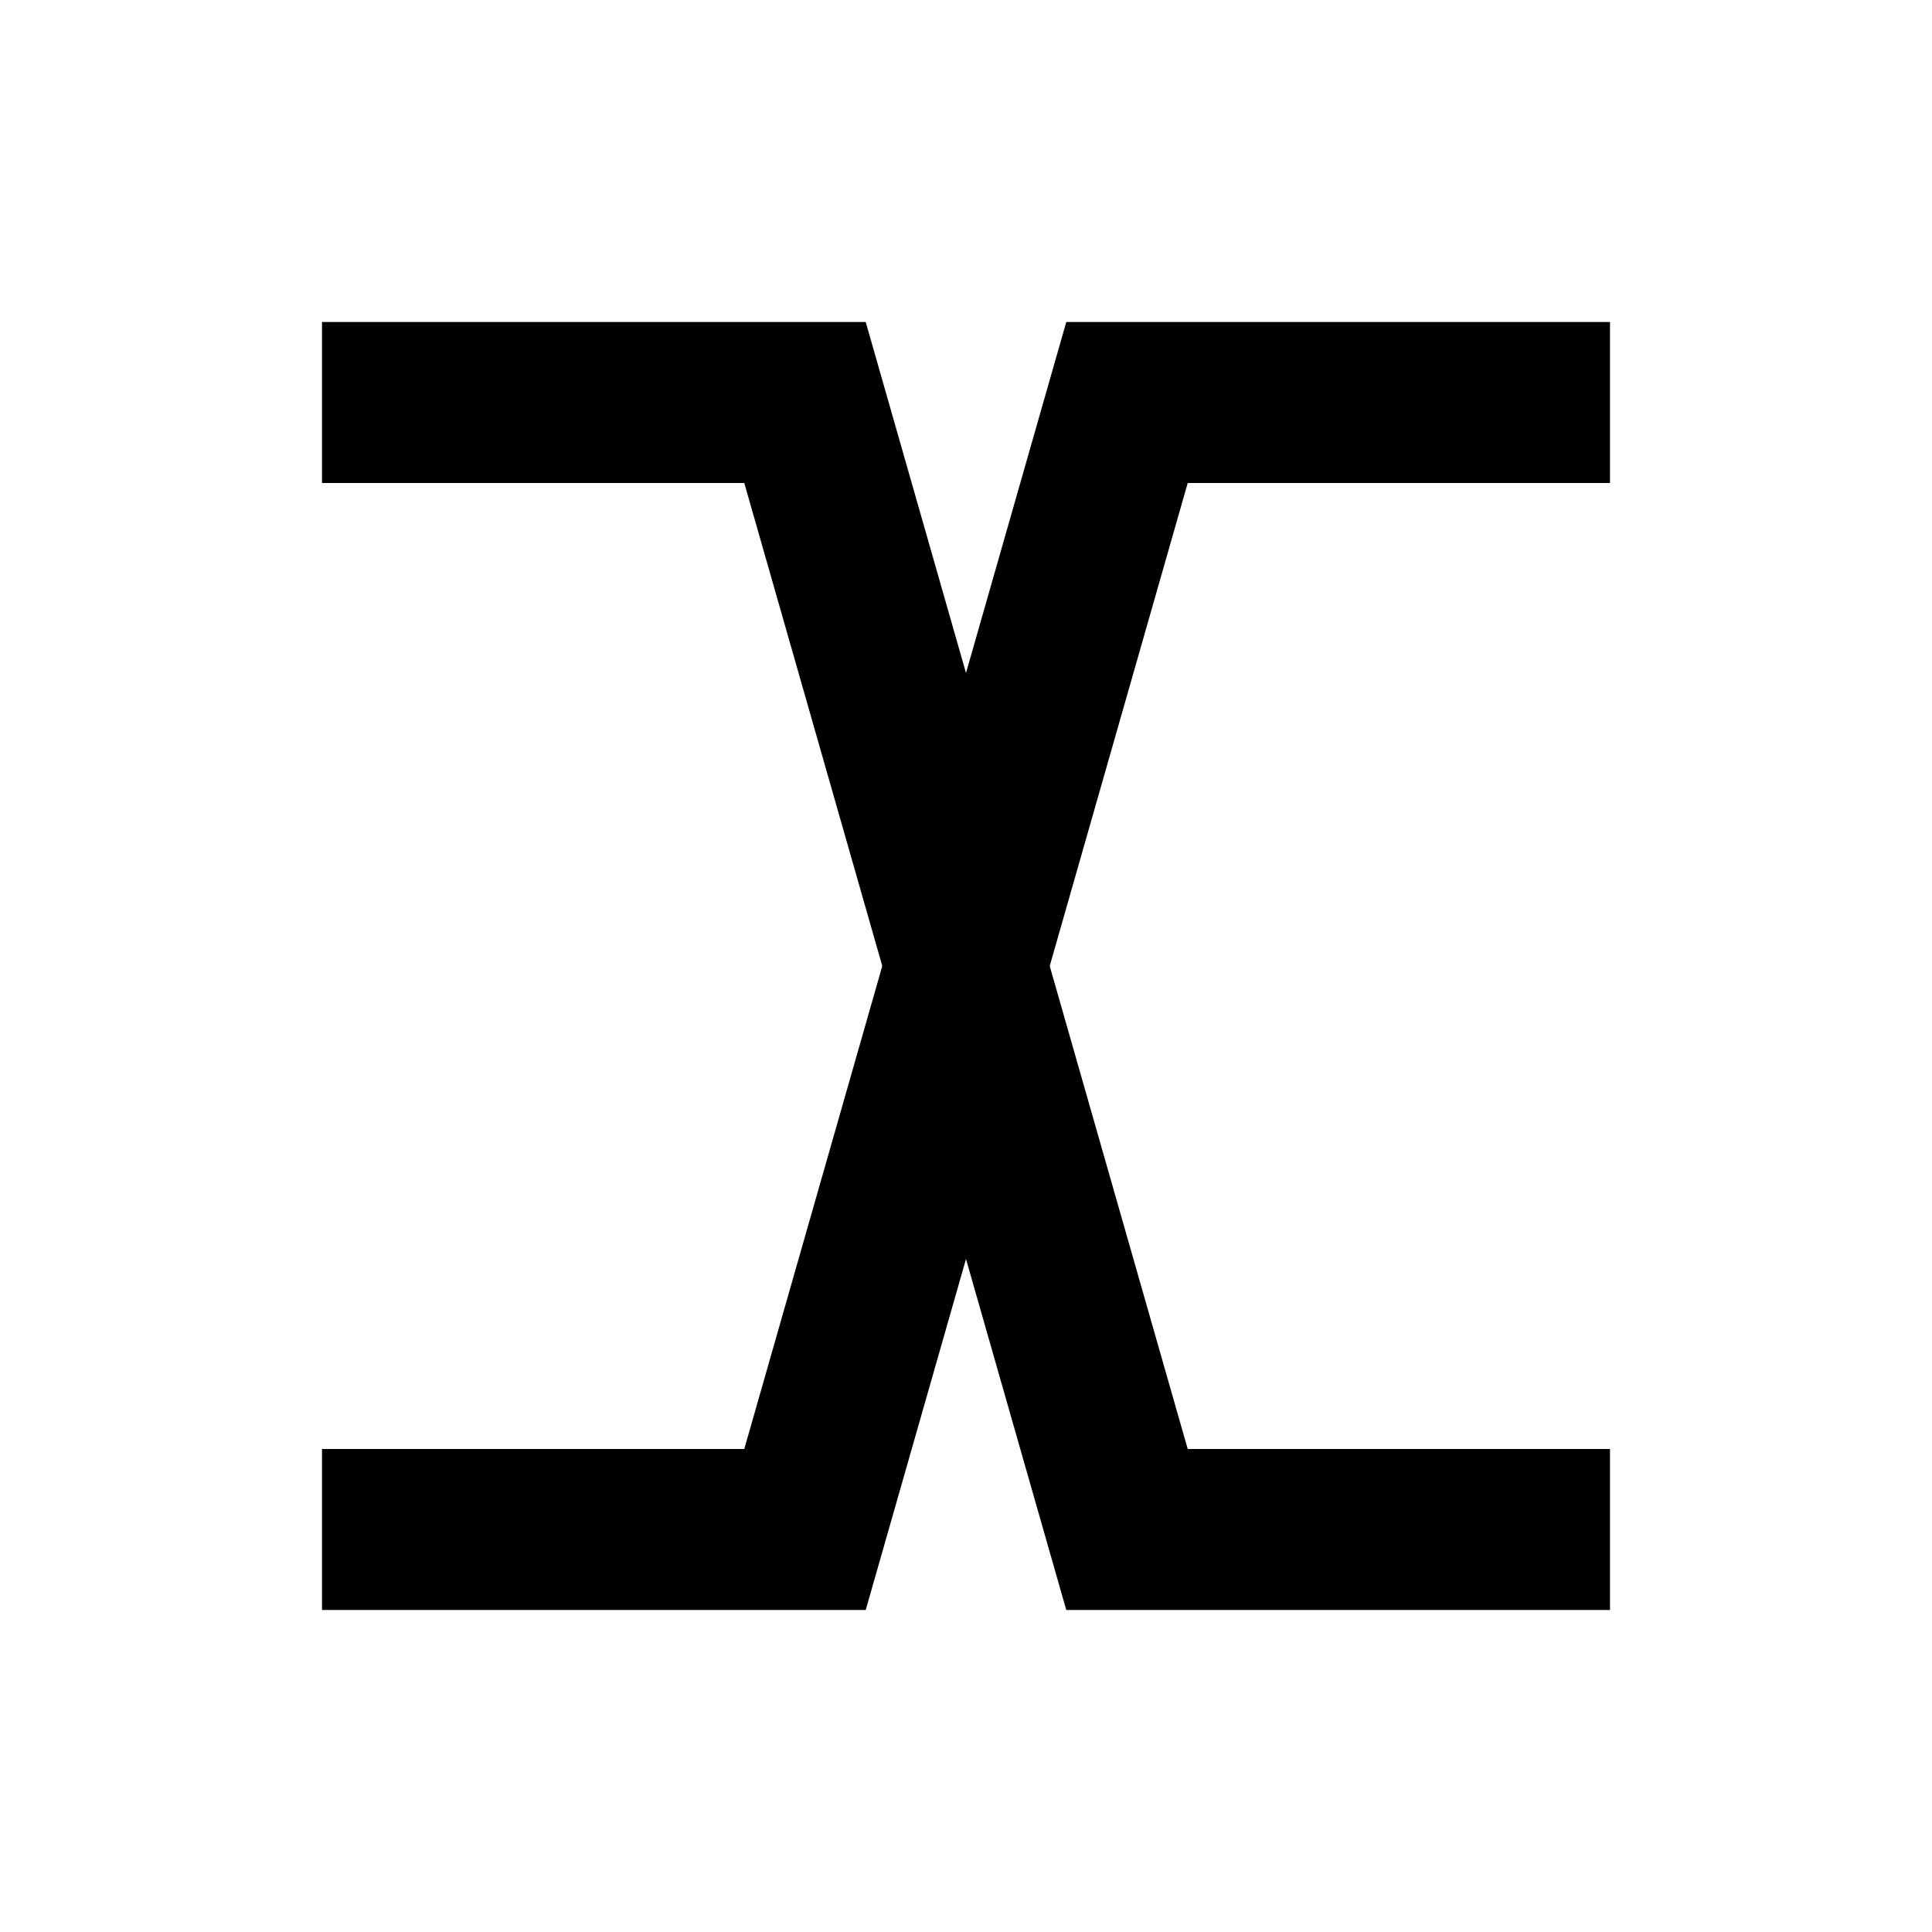
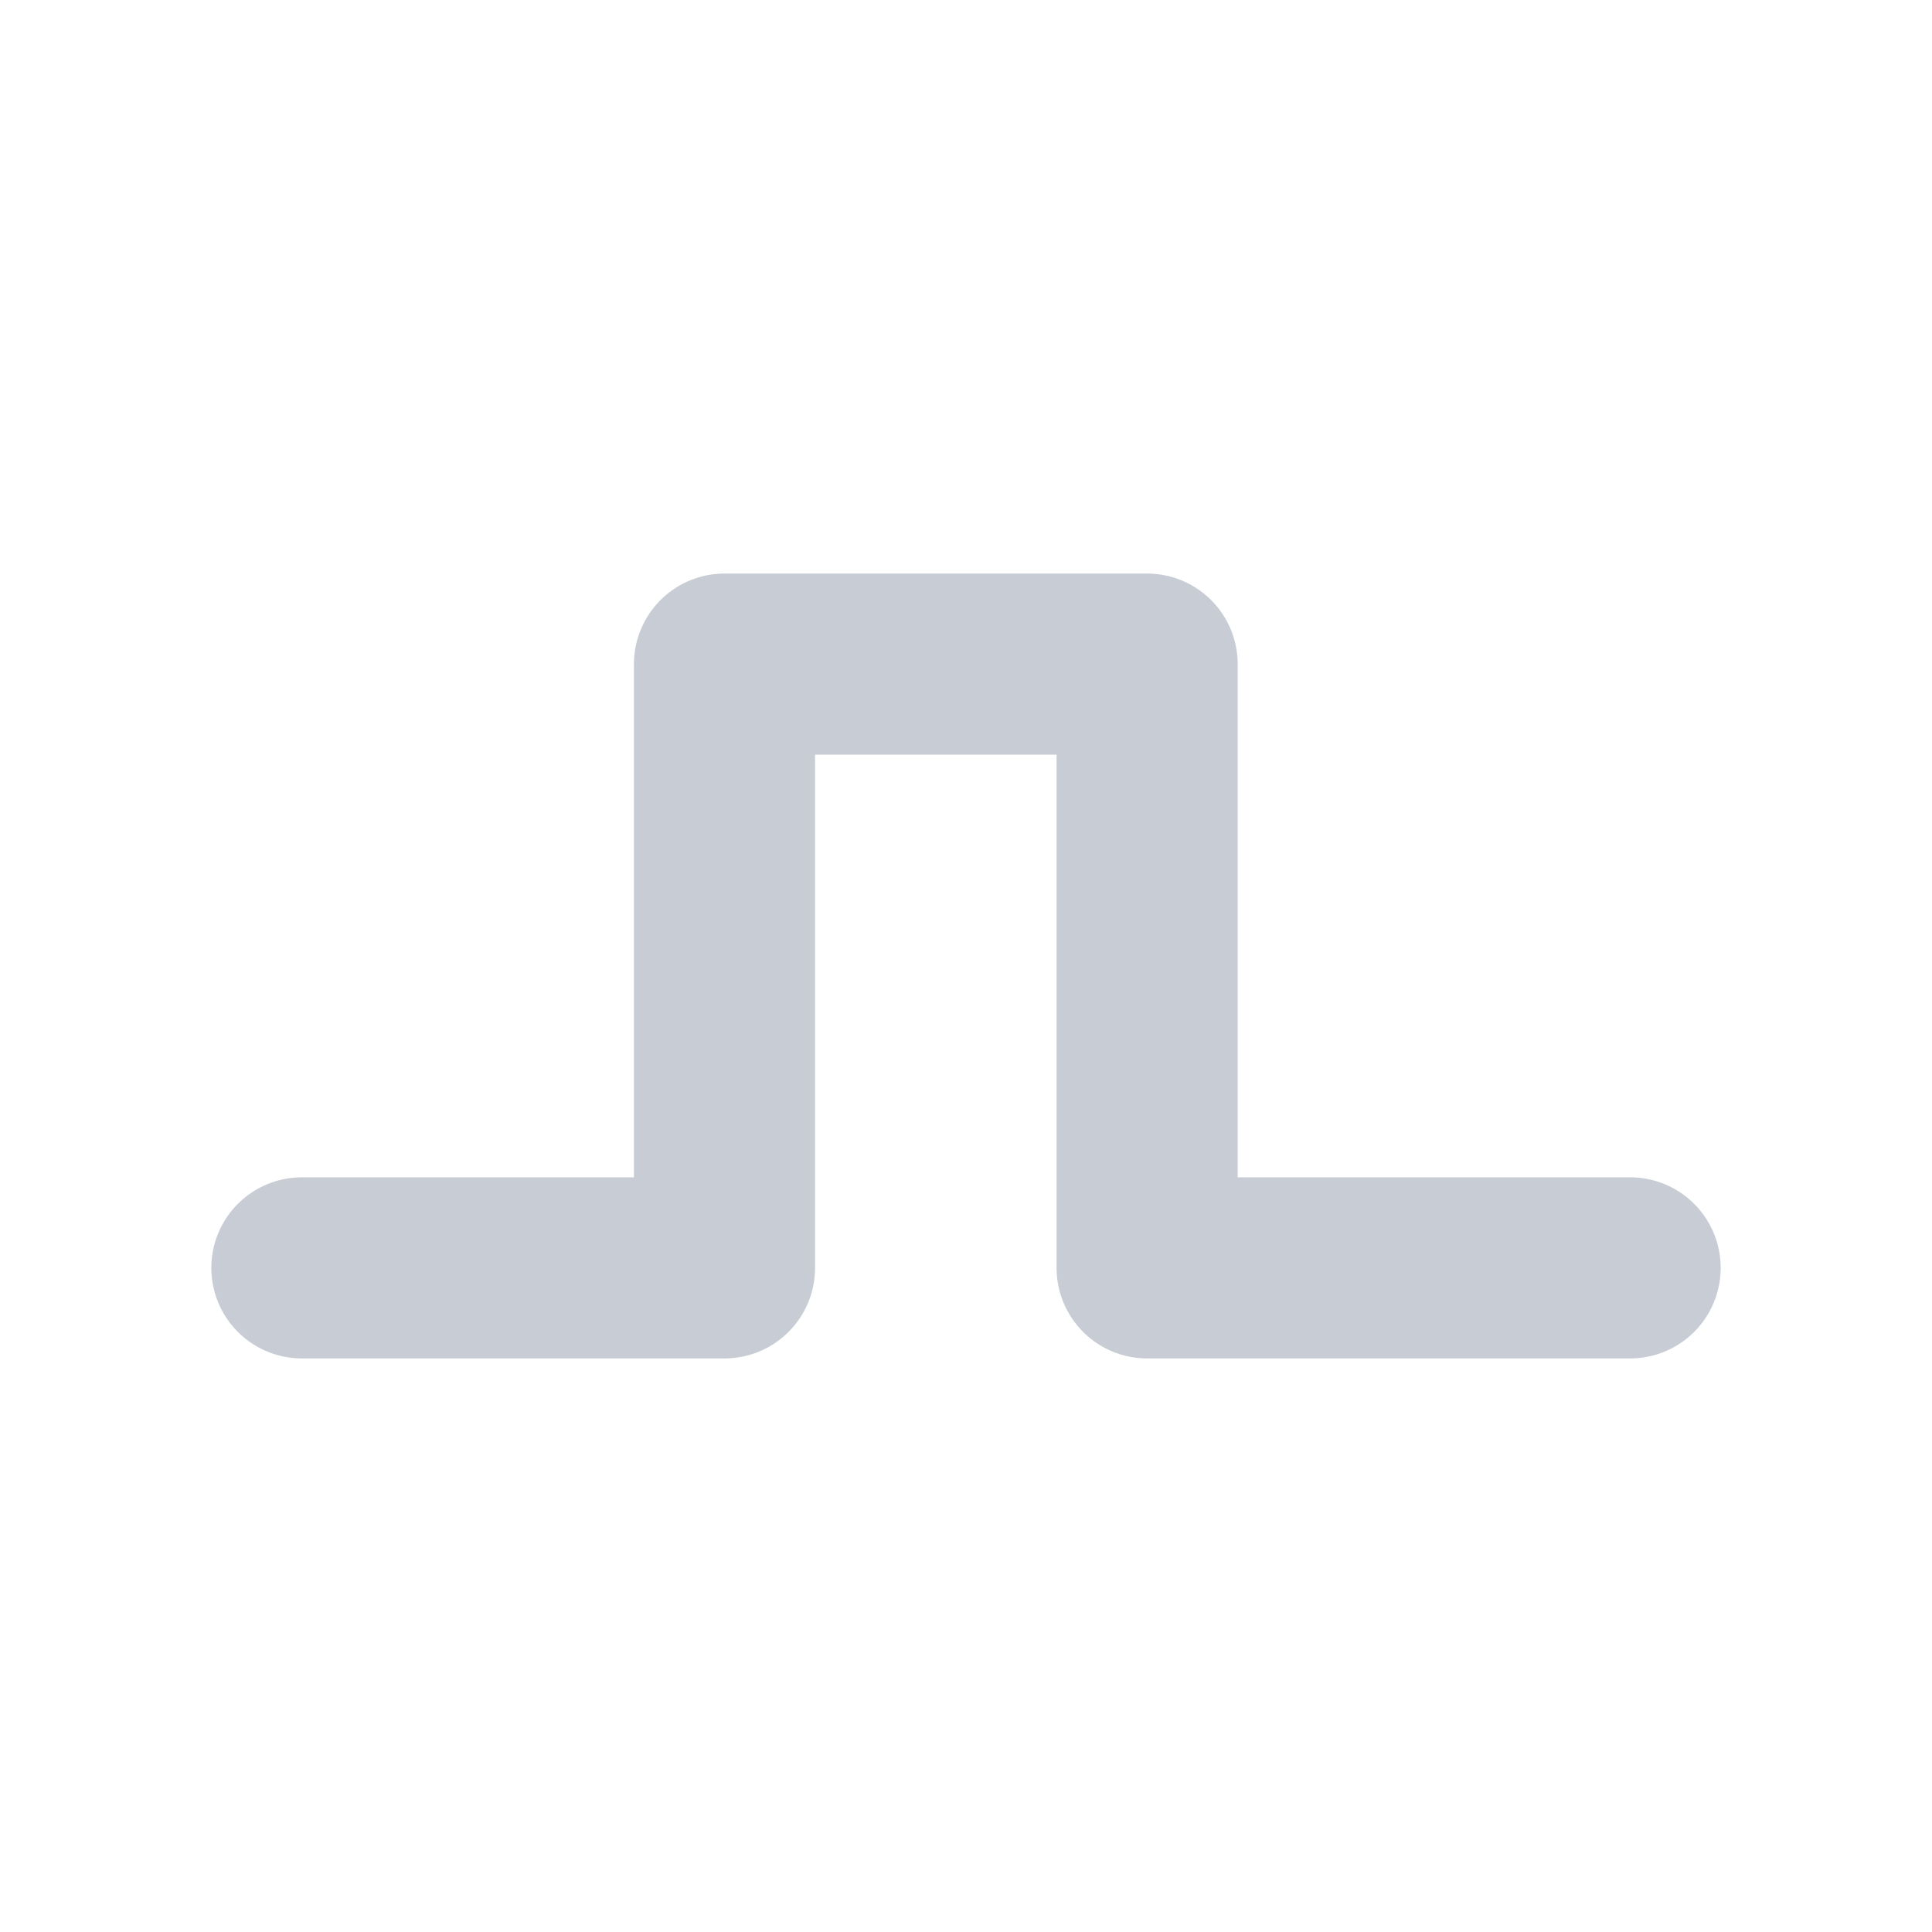
- <svg xmlns="http://www.w3.org/2000/svg" id="svg2989" height="24" width="24" version="1.1">
-   <g id="layer1" transform="translate(1 -1029.4)" stroke="#000" stroke-linecap="square" stroke-width="2" fill="none">
-     <path id="path3007" d="m4 1048.4h5l4-14h5" />
-     <path id="path3012" d="m4 1034.4h5l4 14h5" />
-   </g>
+ <svg xmlns="http://www.w3.org/2000/svg" viewBox="0 0 16 16" fill="none" stroke="#C8CDD5" stroke-width="1.5" stroke-linecap="round" stroke-linejoin="round">
+   <path d="M2.5 10.5 H6 V5.5 H9.5 V10.5 H13.5" />
</svg>
